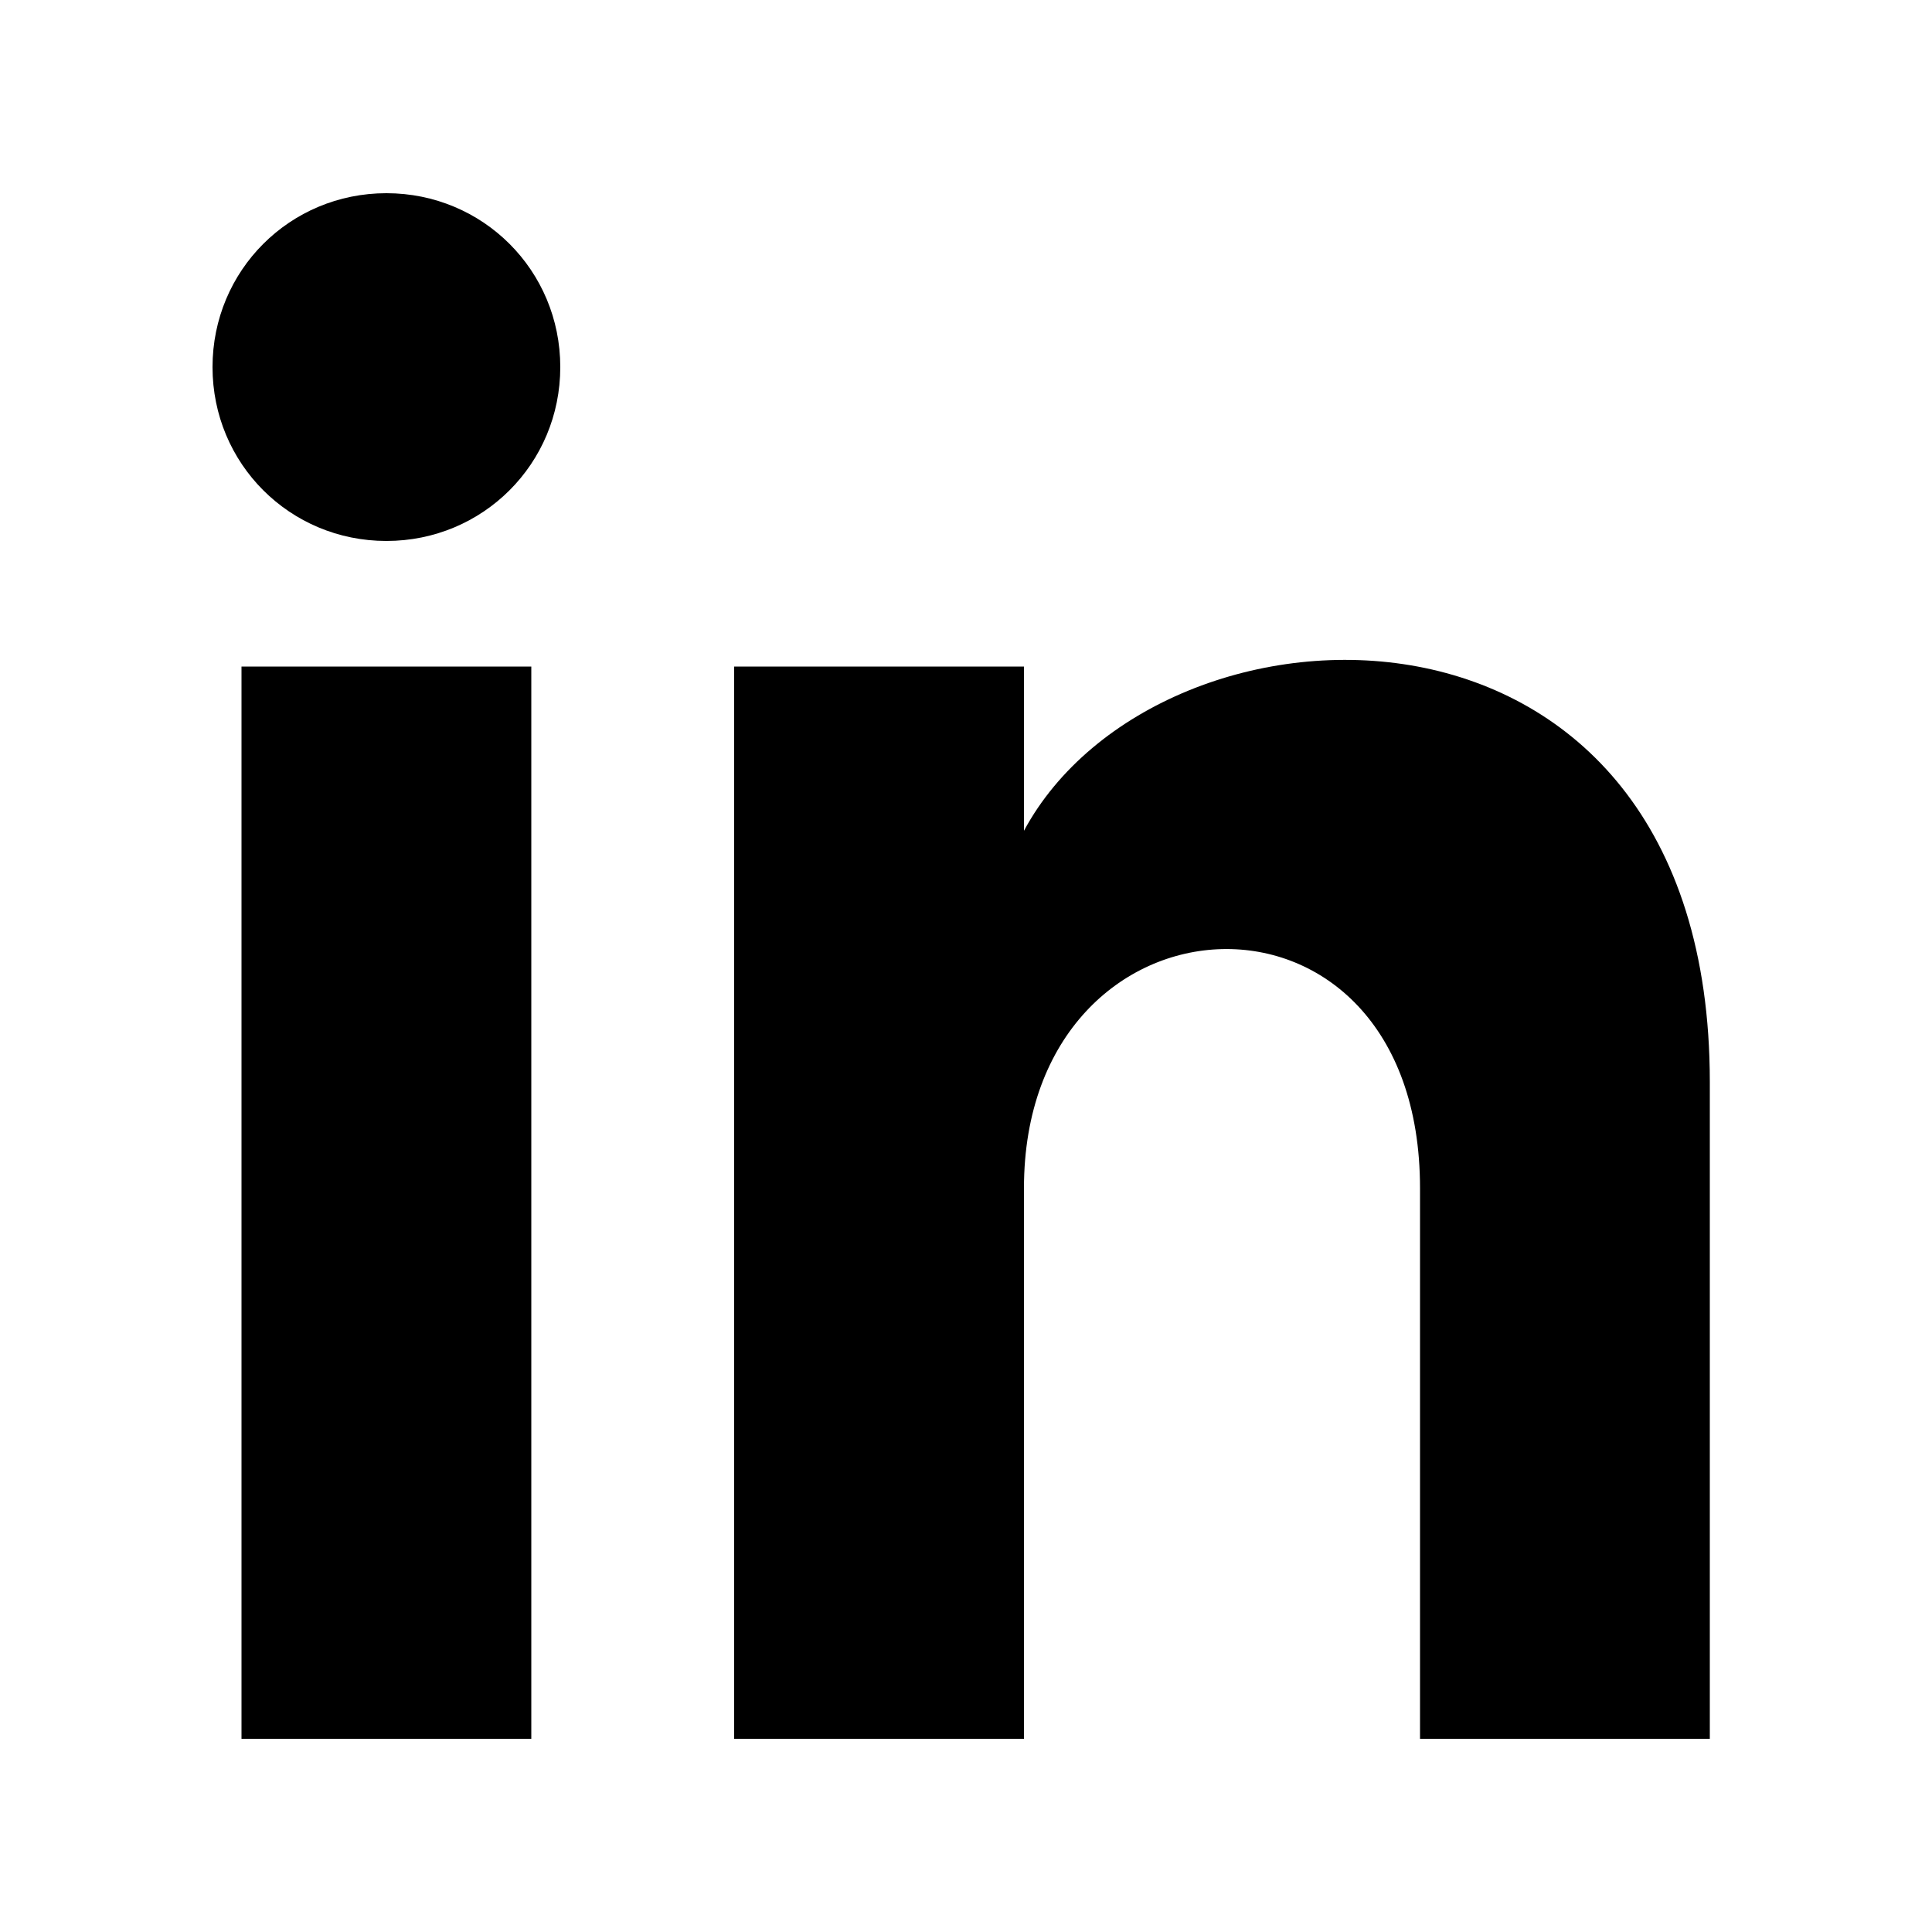
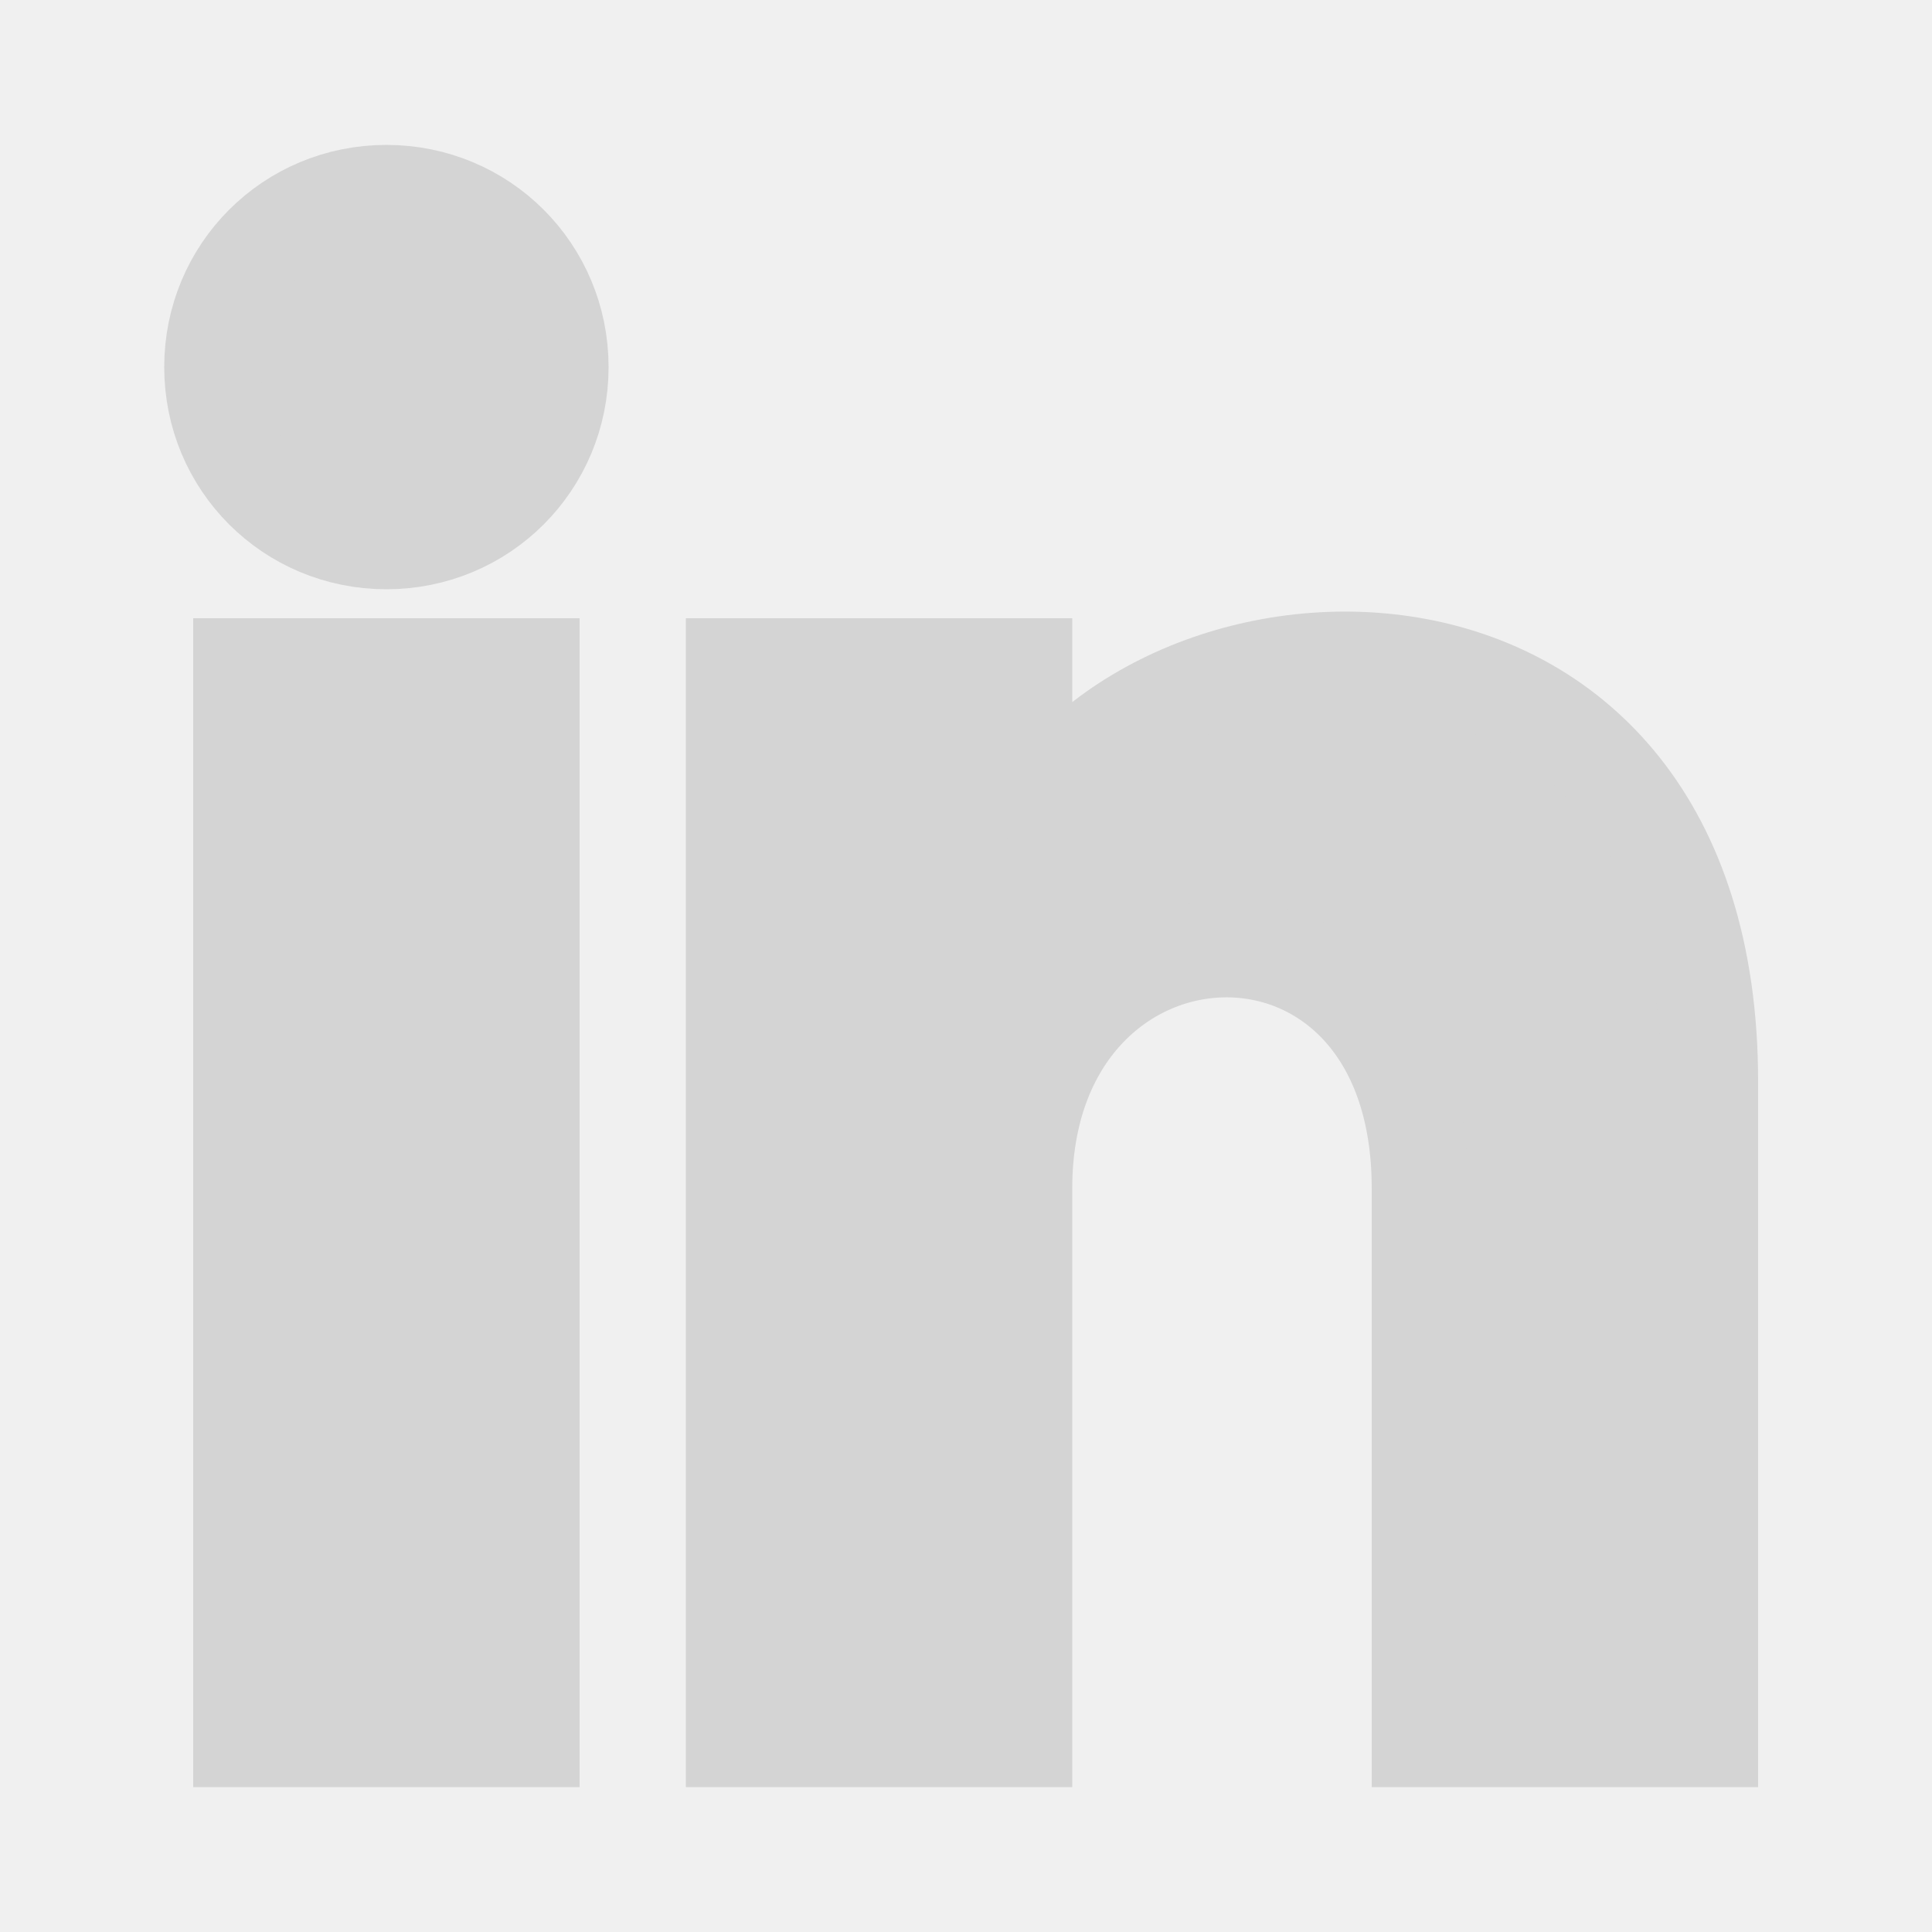
<svg xmlns="http://www.w3.org/2000/svg" width="800px" height="800px" viewBox="0 0 20 20">
-   <rect x="0" fill="#ffffff" width="20" height="20" />
+   <rect x="0" fill="none" width="20" height="20" />
  <g>
-     <path d="M2.5 18h3V6.9h-3V18zM4 2c-1 0-1.8.8-1.8 1.8S3 5.6 4 5.6s1.8-.8 1.8-1.8S5 2 4 2zm6.6 6.6V6.9h-3V18h3v-5.7c0-3.2 4.1-3.4 4.1 0V18h3v-6.8c0-5.4-5.7-5.2-7.1-2.6z" />
+     <path d="M2.5 18h3V6.9h-3V18zM4 2c-1 0-1.8.8-1.8 1.8S3 5.6 4 5.6s1.8-.8 1.8-1.8S5 2 4 2zm6.6 6.6V6.9h-3V18h3v-5.7c0-3.2 4.1-3.4 4.1 0V18h3v-6.8c0-5.4-5.7-5.2-7.1-2.6z " stroke="#D4D4D4" fill="#D4D4D4" />
  </g>
</svg>
